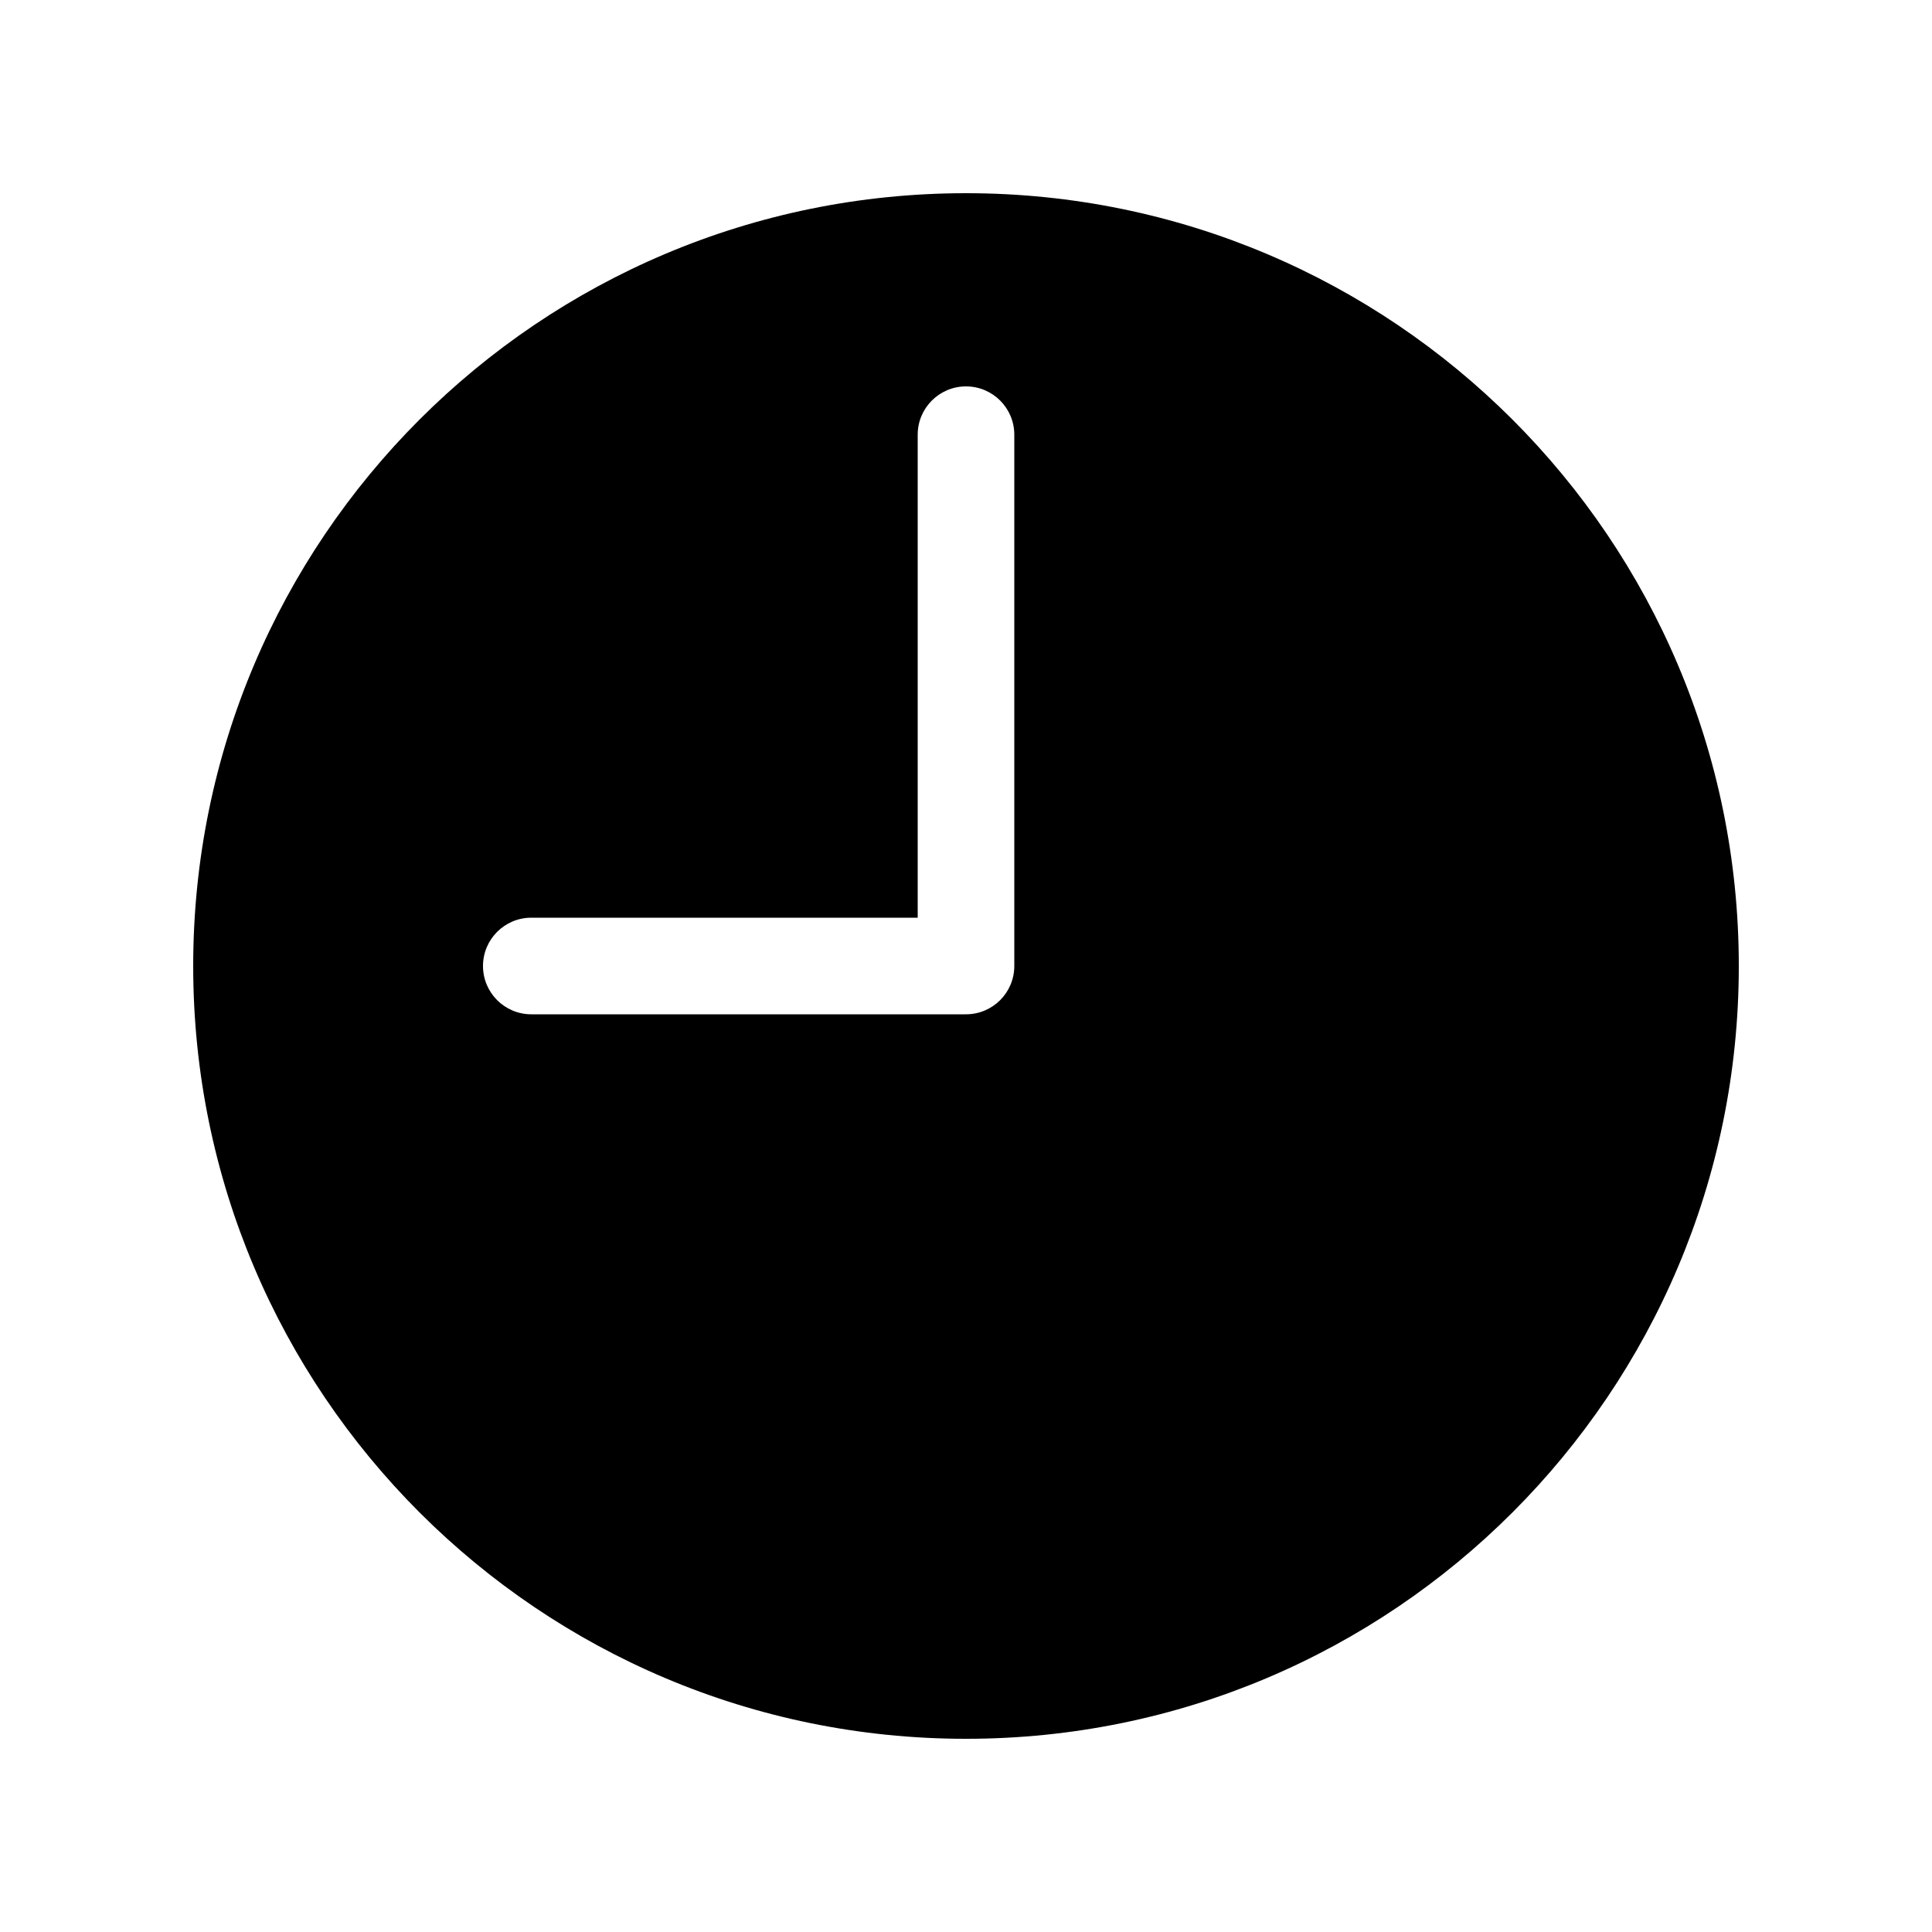
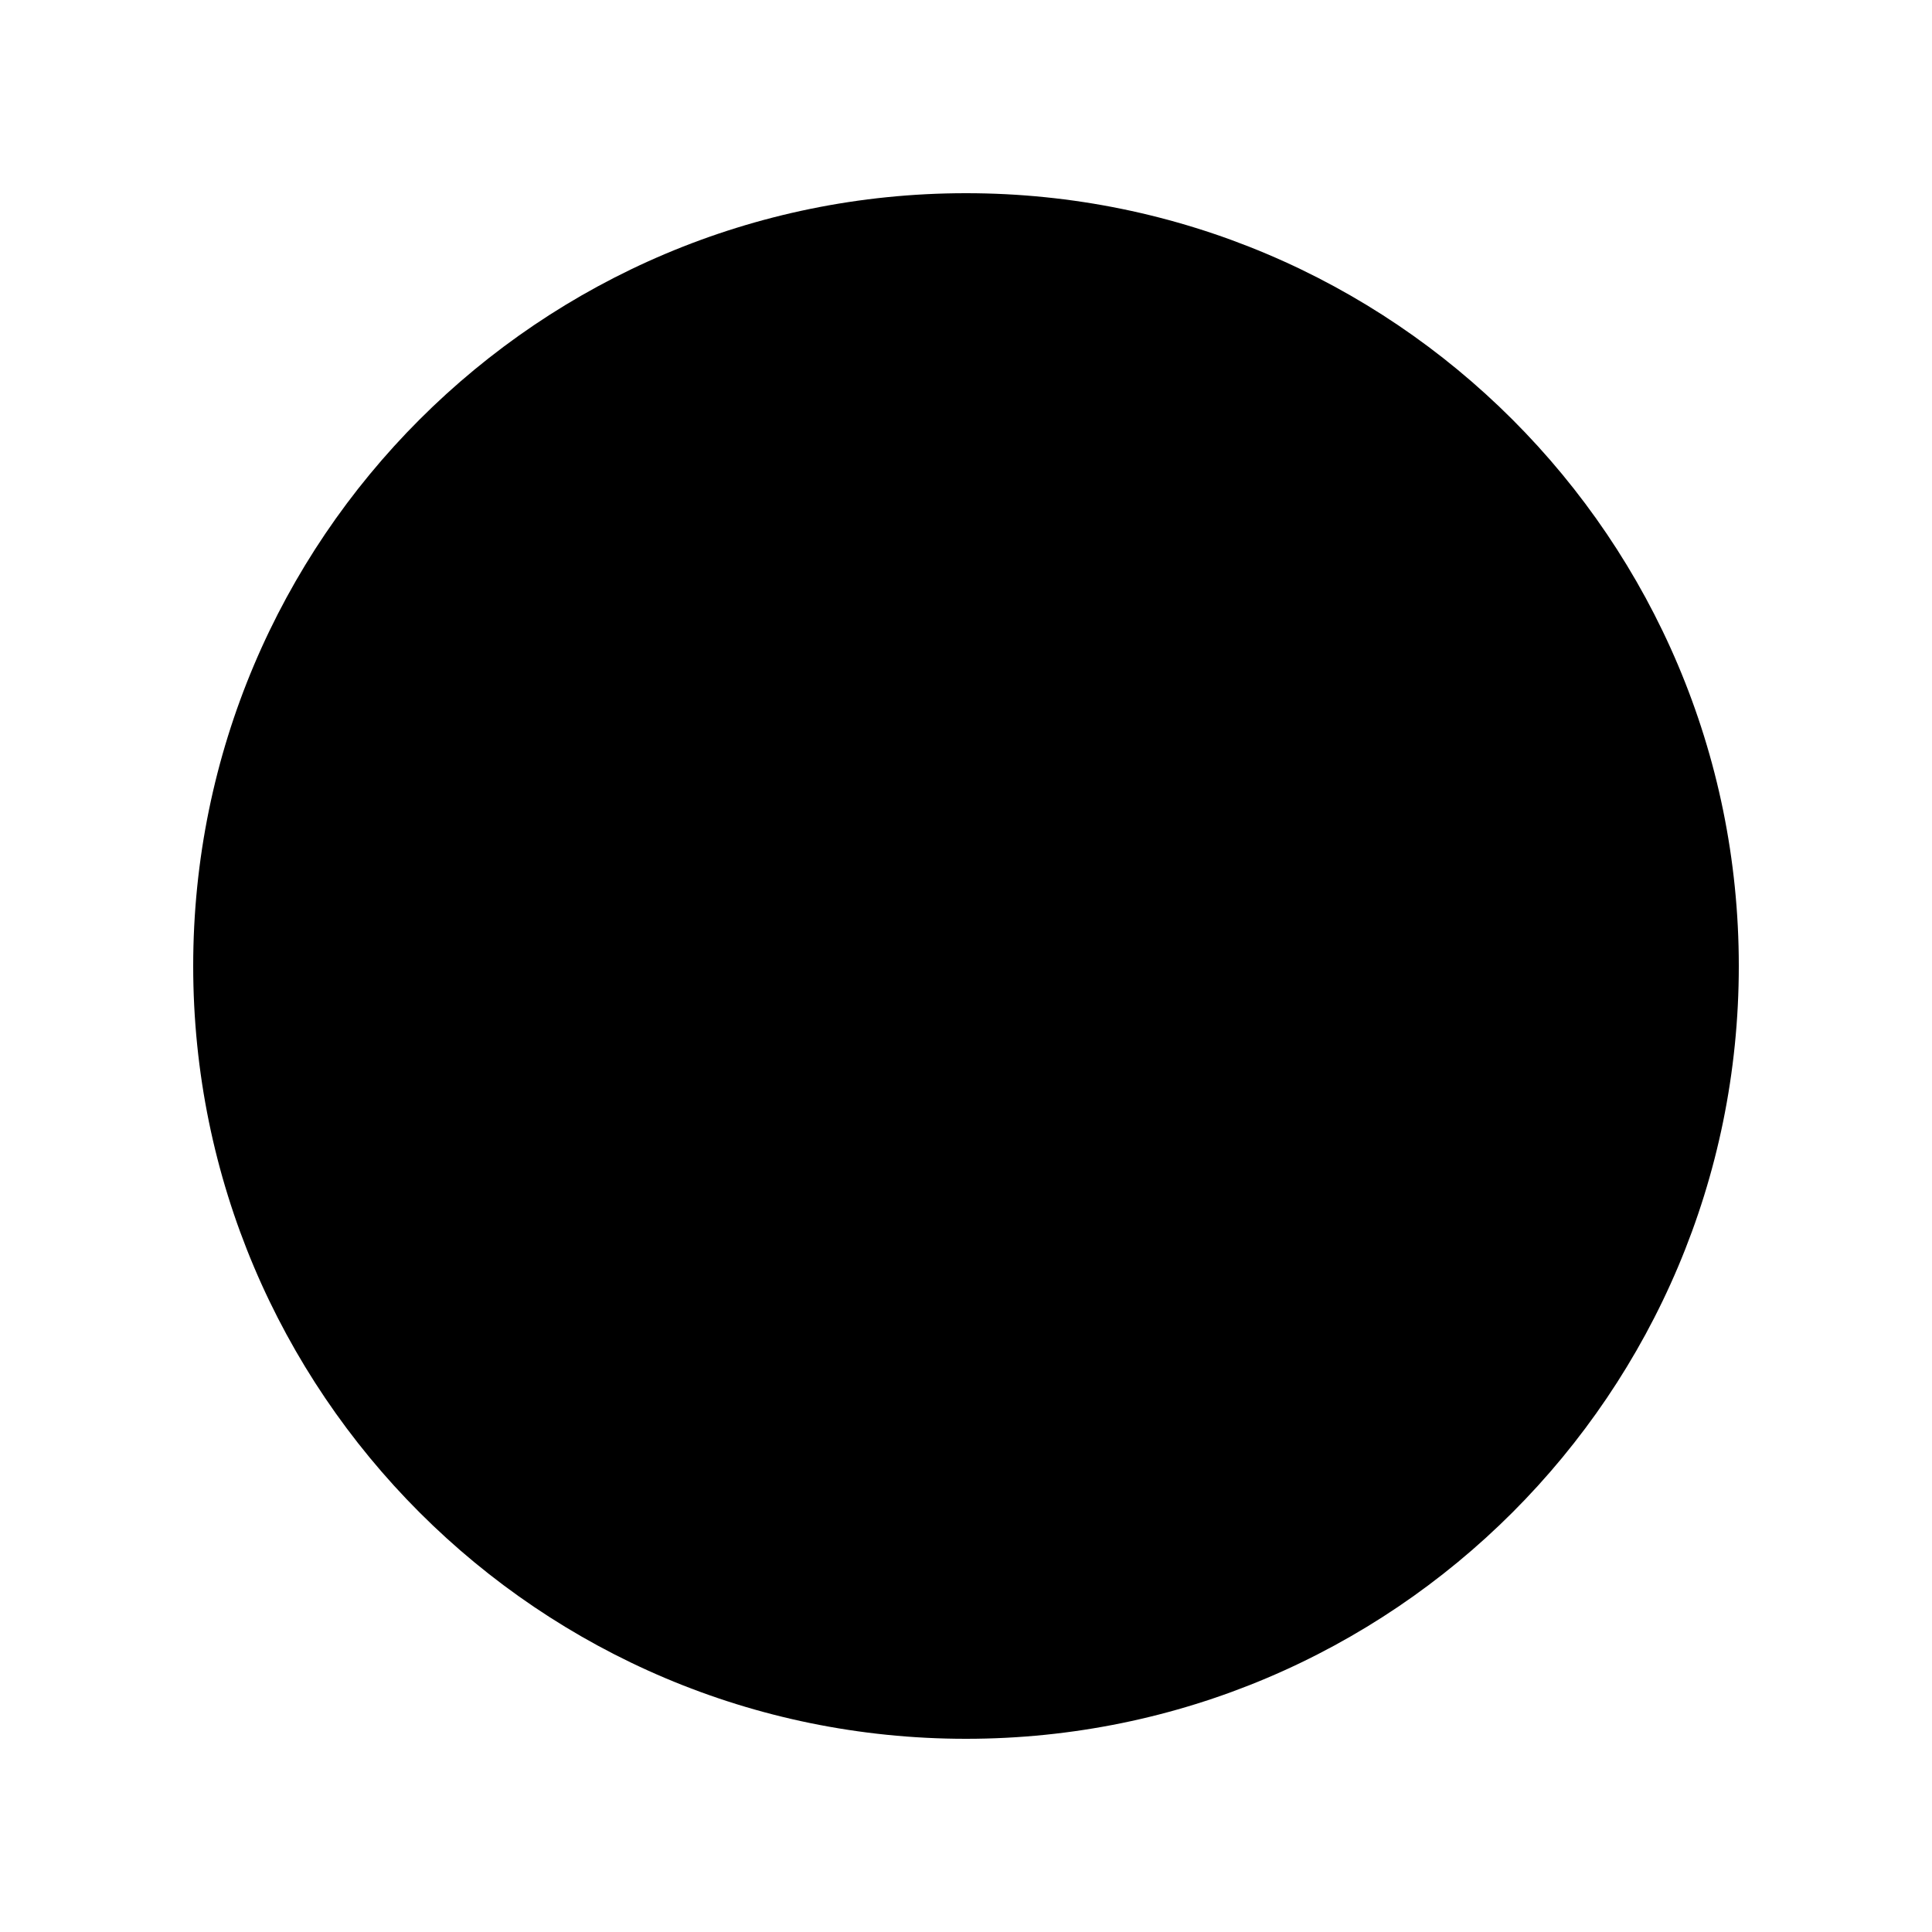
<svg xmlns="http://www.w3.org/2000/svg" class="bi bi-clock-fill" width="1em" height="1em" viewBox="0 0 20 20" fill="currentColor">
-   <path fill-rule="evenodd" d="M18 10a8 8 0 11-16 0 8 8 0 0116 0zM5.5 9.5h4v-5a.5.5 0 011 0V10a.5.5 0 01-.5.5H5.5a.5.5 0 010-1z" clip-rule="evenodd" />
+   <path fillRule="evenodd" d="M18 10a8 8 0 11-16 0 8 8 0 0116 0zM5.5 9.5h4v-5a.5.5 0 011 0V10a.5.5 0 01-.5.5H5.5a.5.5 0 010-1z" clipRule="evenodd" />
</svg>
